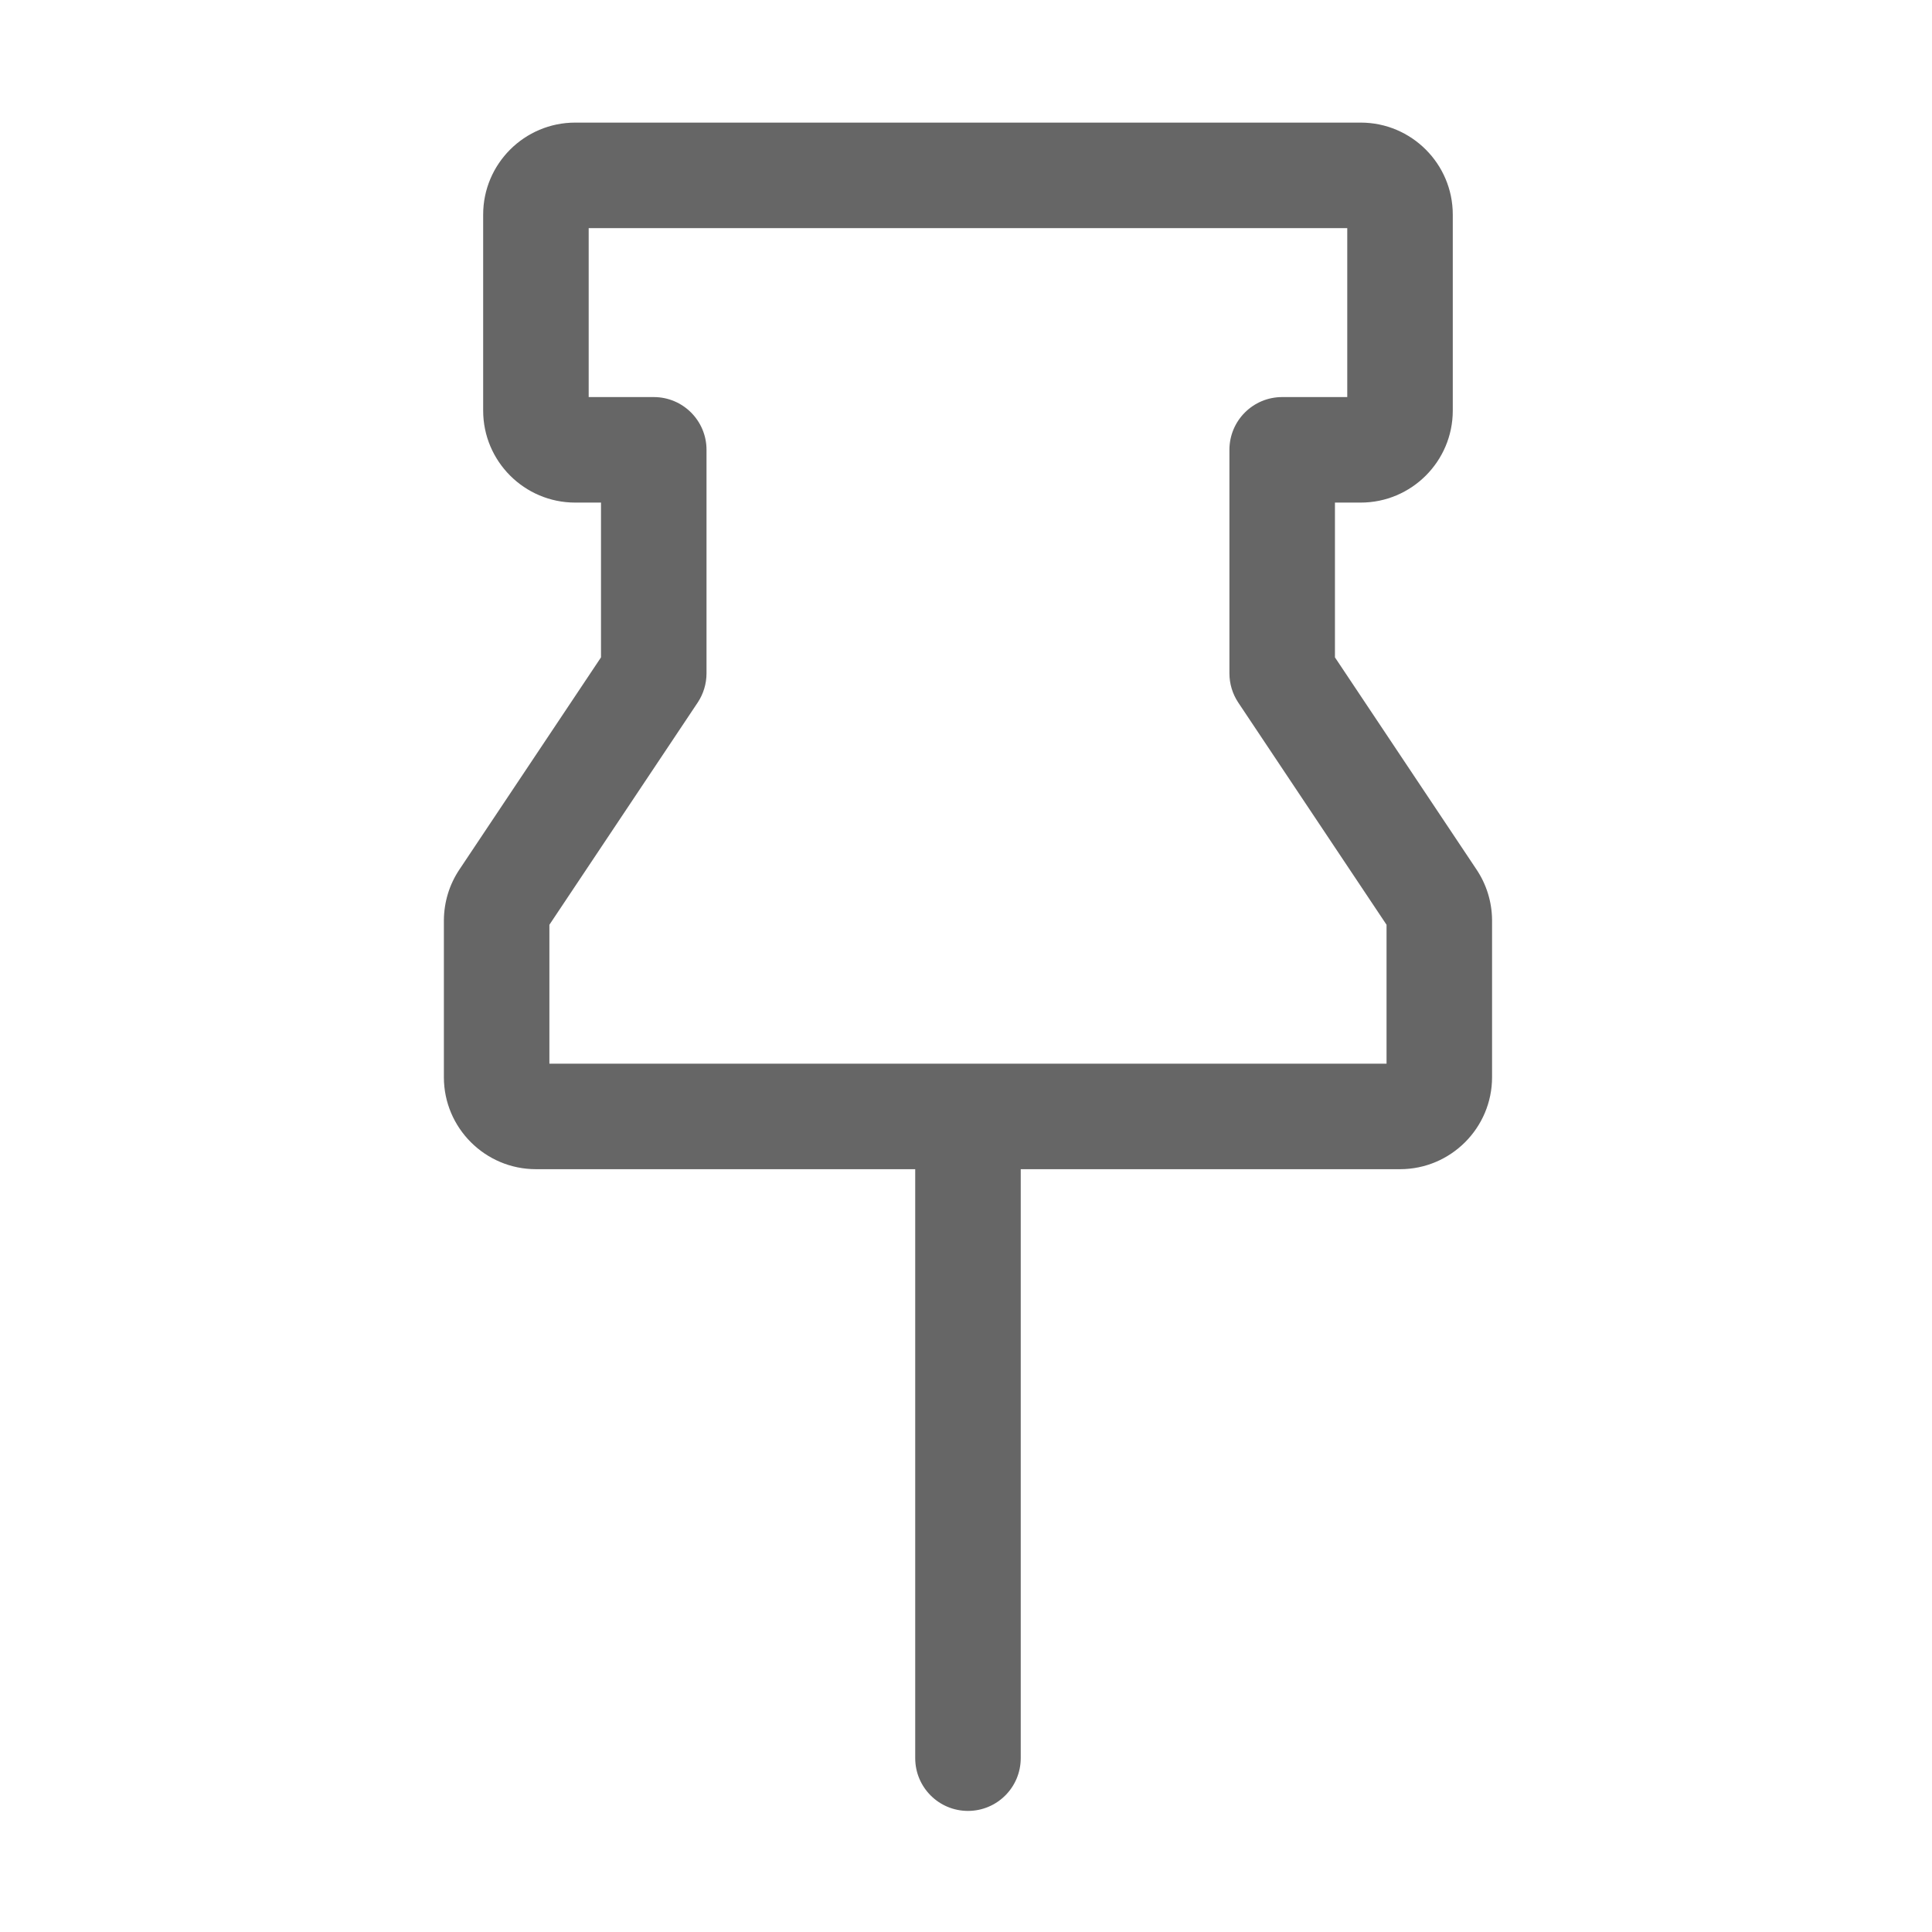
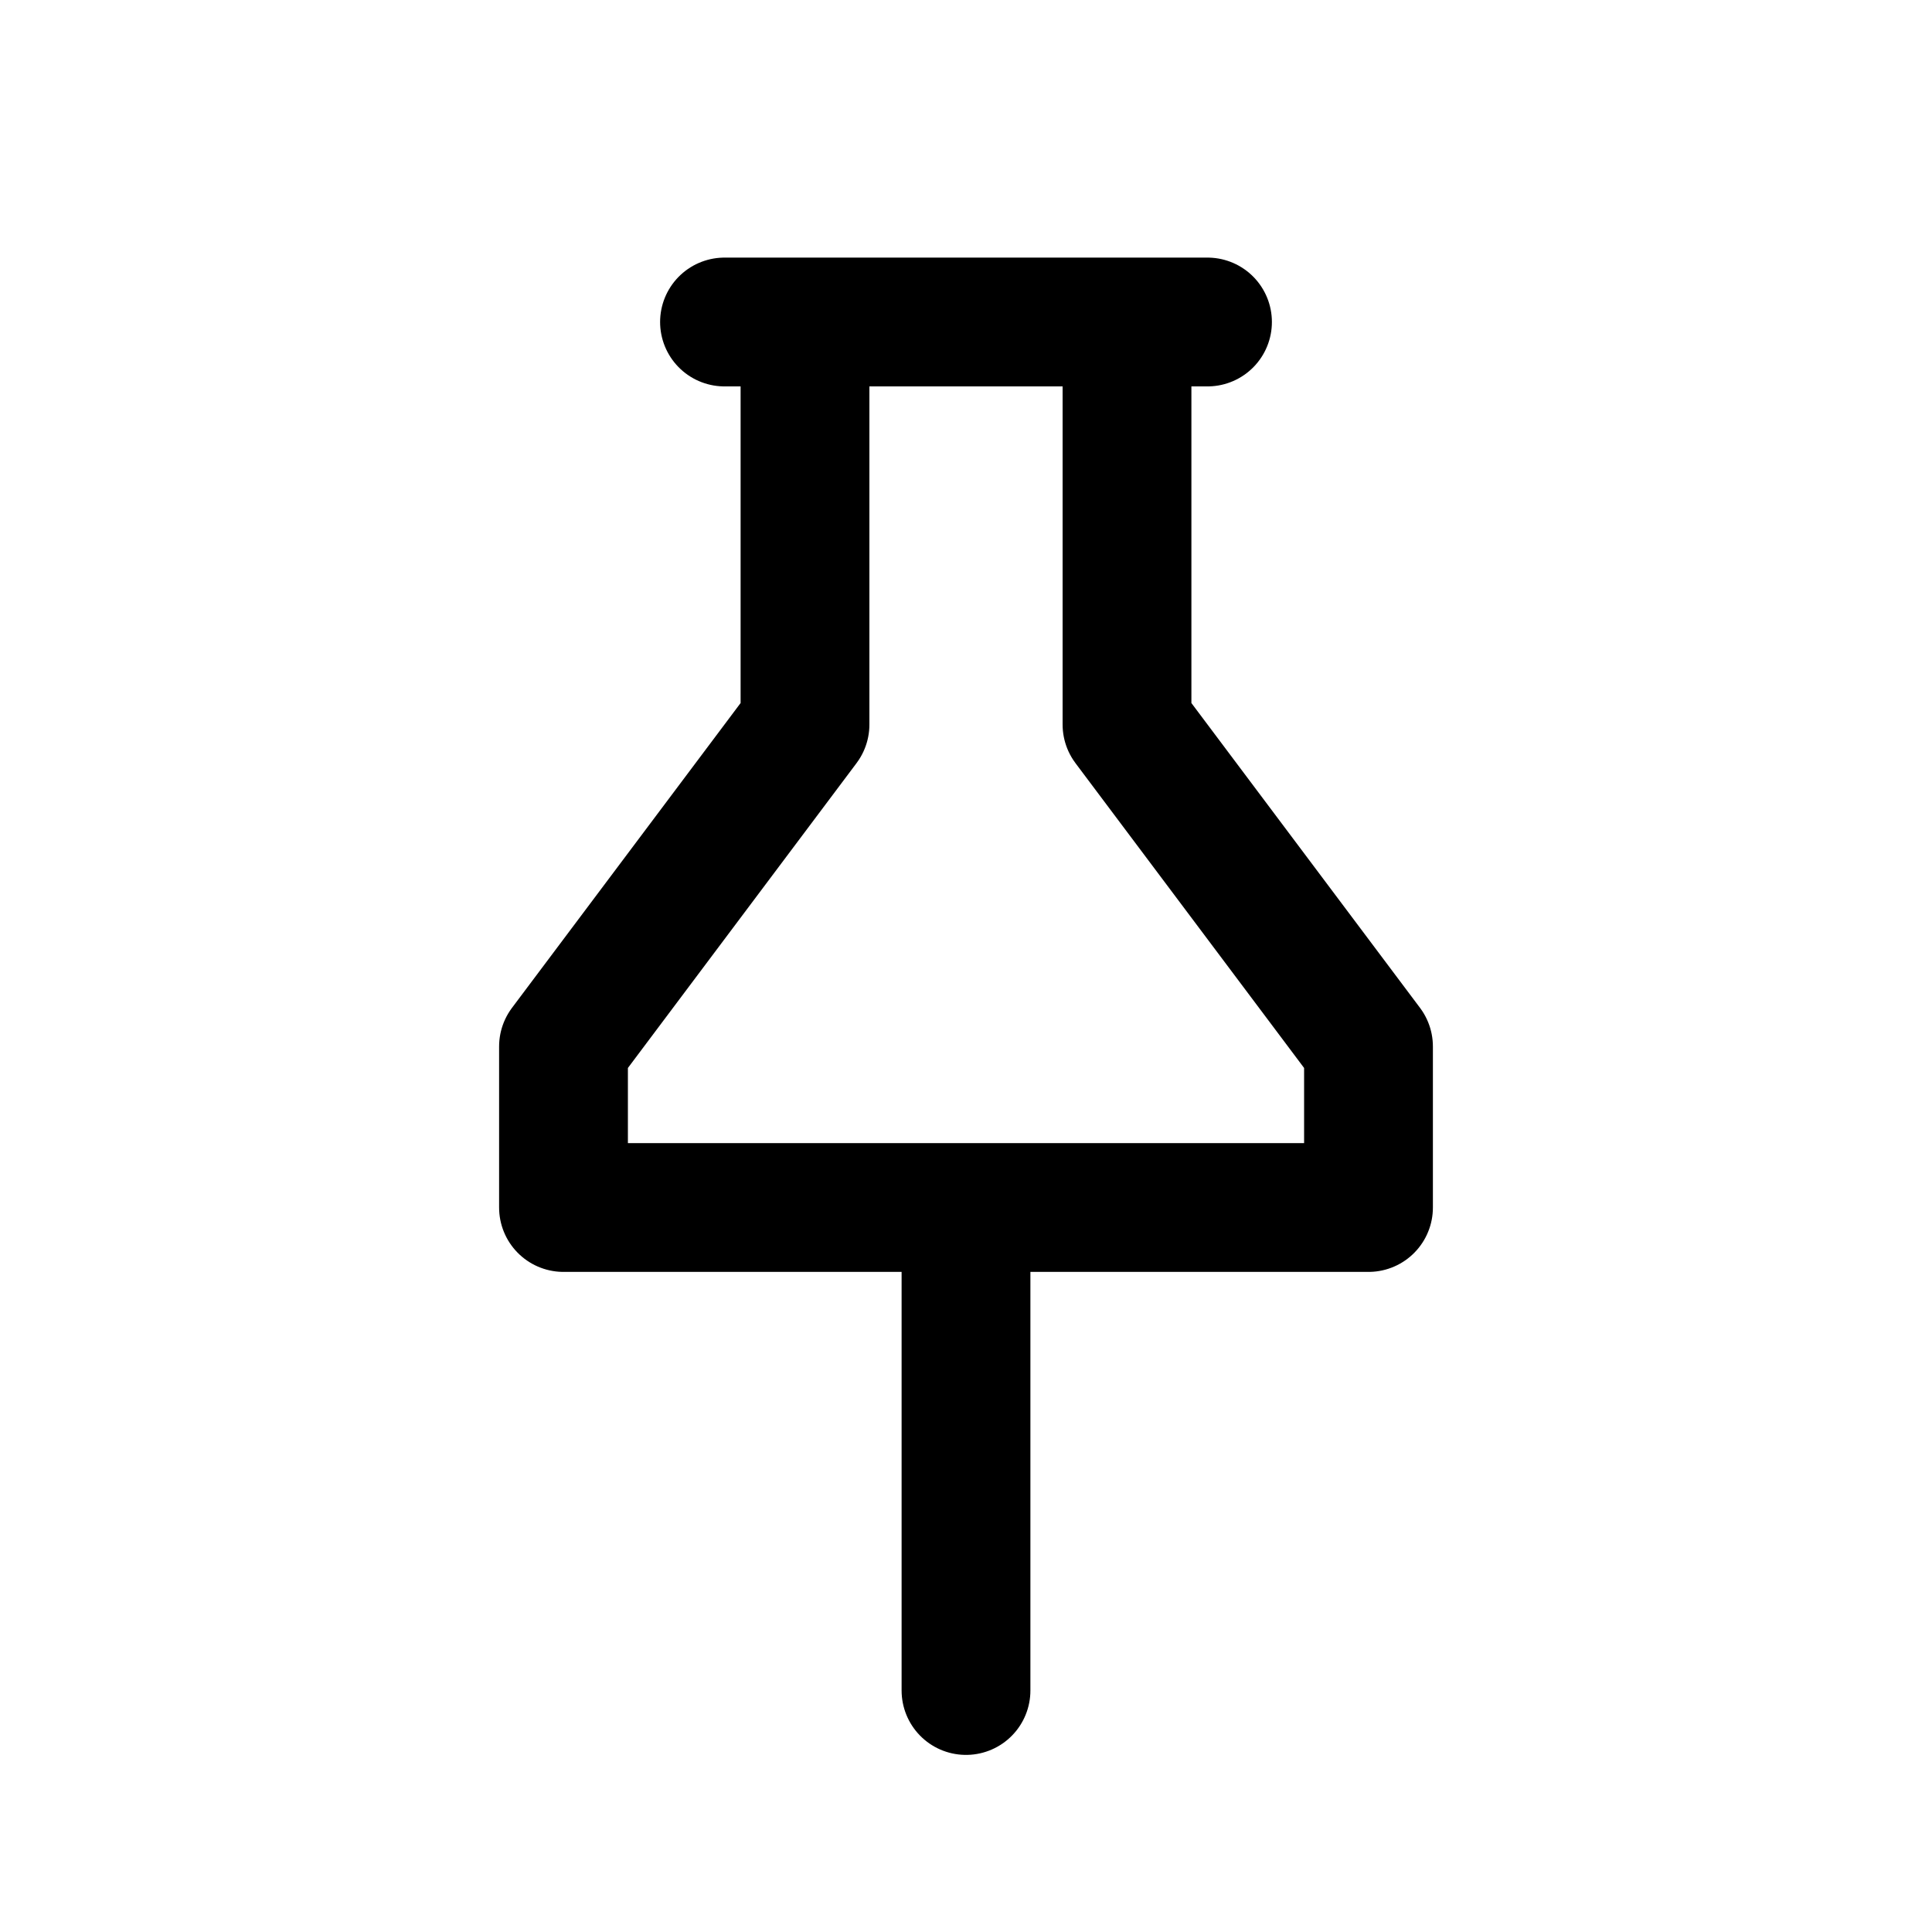
- <svg xmlns="http://www.w3.org/2000/svg" t="1761011901460" class="icon" viewBox="0 0 1024 1024" version="1.1" p-id="36511" width="128" height="128">
-   <path d="M235.265 570.951v-83.126c0.069-9.803 2.936-19.089 8.302-27.062l74.975-112.346v-82.034h-13.682c-26.899 0-48.773-21.874-48.773-48.745V113.728c0-26.871 21.874-48.745 48.773-48.745h416.355c26.899 0 48.786 21.874 48.786 48.745v103.908c0 26.871-21.887 48.745-48.786 48.745h-13.668v82.034l75.043 112.455c5.284 7.892 8.138 17.122 8.234 26.68v83.399c0 26.871-21.887 48.745-48.786 48.745H284.051c-26.899 0.001-48.786-21.873-48.786-48.744z m54.794-79.085l-0.028 0.028s0.014-0.028 0.028-0.028z m84.409-253.447V356.881a27.987 27.987 0 0 1-4.697 15.511l-78.58 117.753v73.623h443.705v-73.623l-78.58-117.753a27.987 27.987 0 0 1-4.697-15.511V238.418c0-15.456 12.521-27.964 27.964-27.964h34.491v-89.543H312.015v89.543h34.491c15.443 0 27.963 12.507 27.963 27.964z" fill="#666666" p-id="36512" />
-   <path d="M485.081 931.856V610.875c0-15.456 12.521-27.964 27.964-27.964 15.443 0 27.964 12.507 27.964 27.964V931.856c0 15.456-12.521 27.964-27.964 27.964-15.443-0.001-27.964-12.508-27.964-27.964z" fill="#666666" p-id="36513" />
+ <svg xmlns="http://www.w3.org/2000/svg" viewBox="0 0 24 24" fill="none">
+   <path d="M9 4h6M10 4v5l-3 4v2h10v-2l-3-4V4M12 15v6" stroke="#000" stroke-width="1.6" stroke-linecap="round" stroke-linejoin="round" />
</svg>
